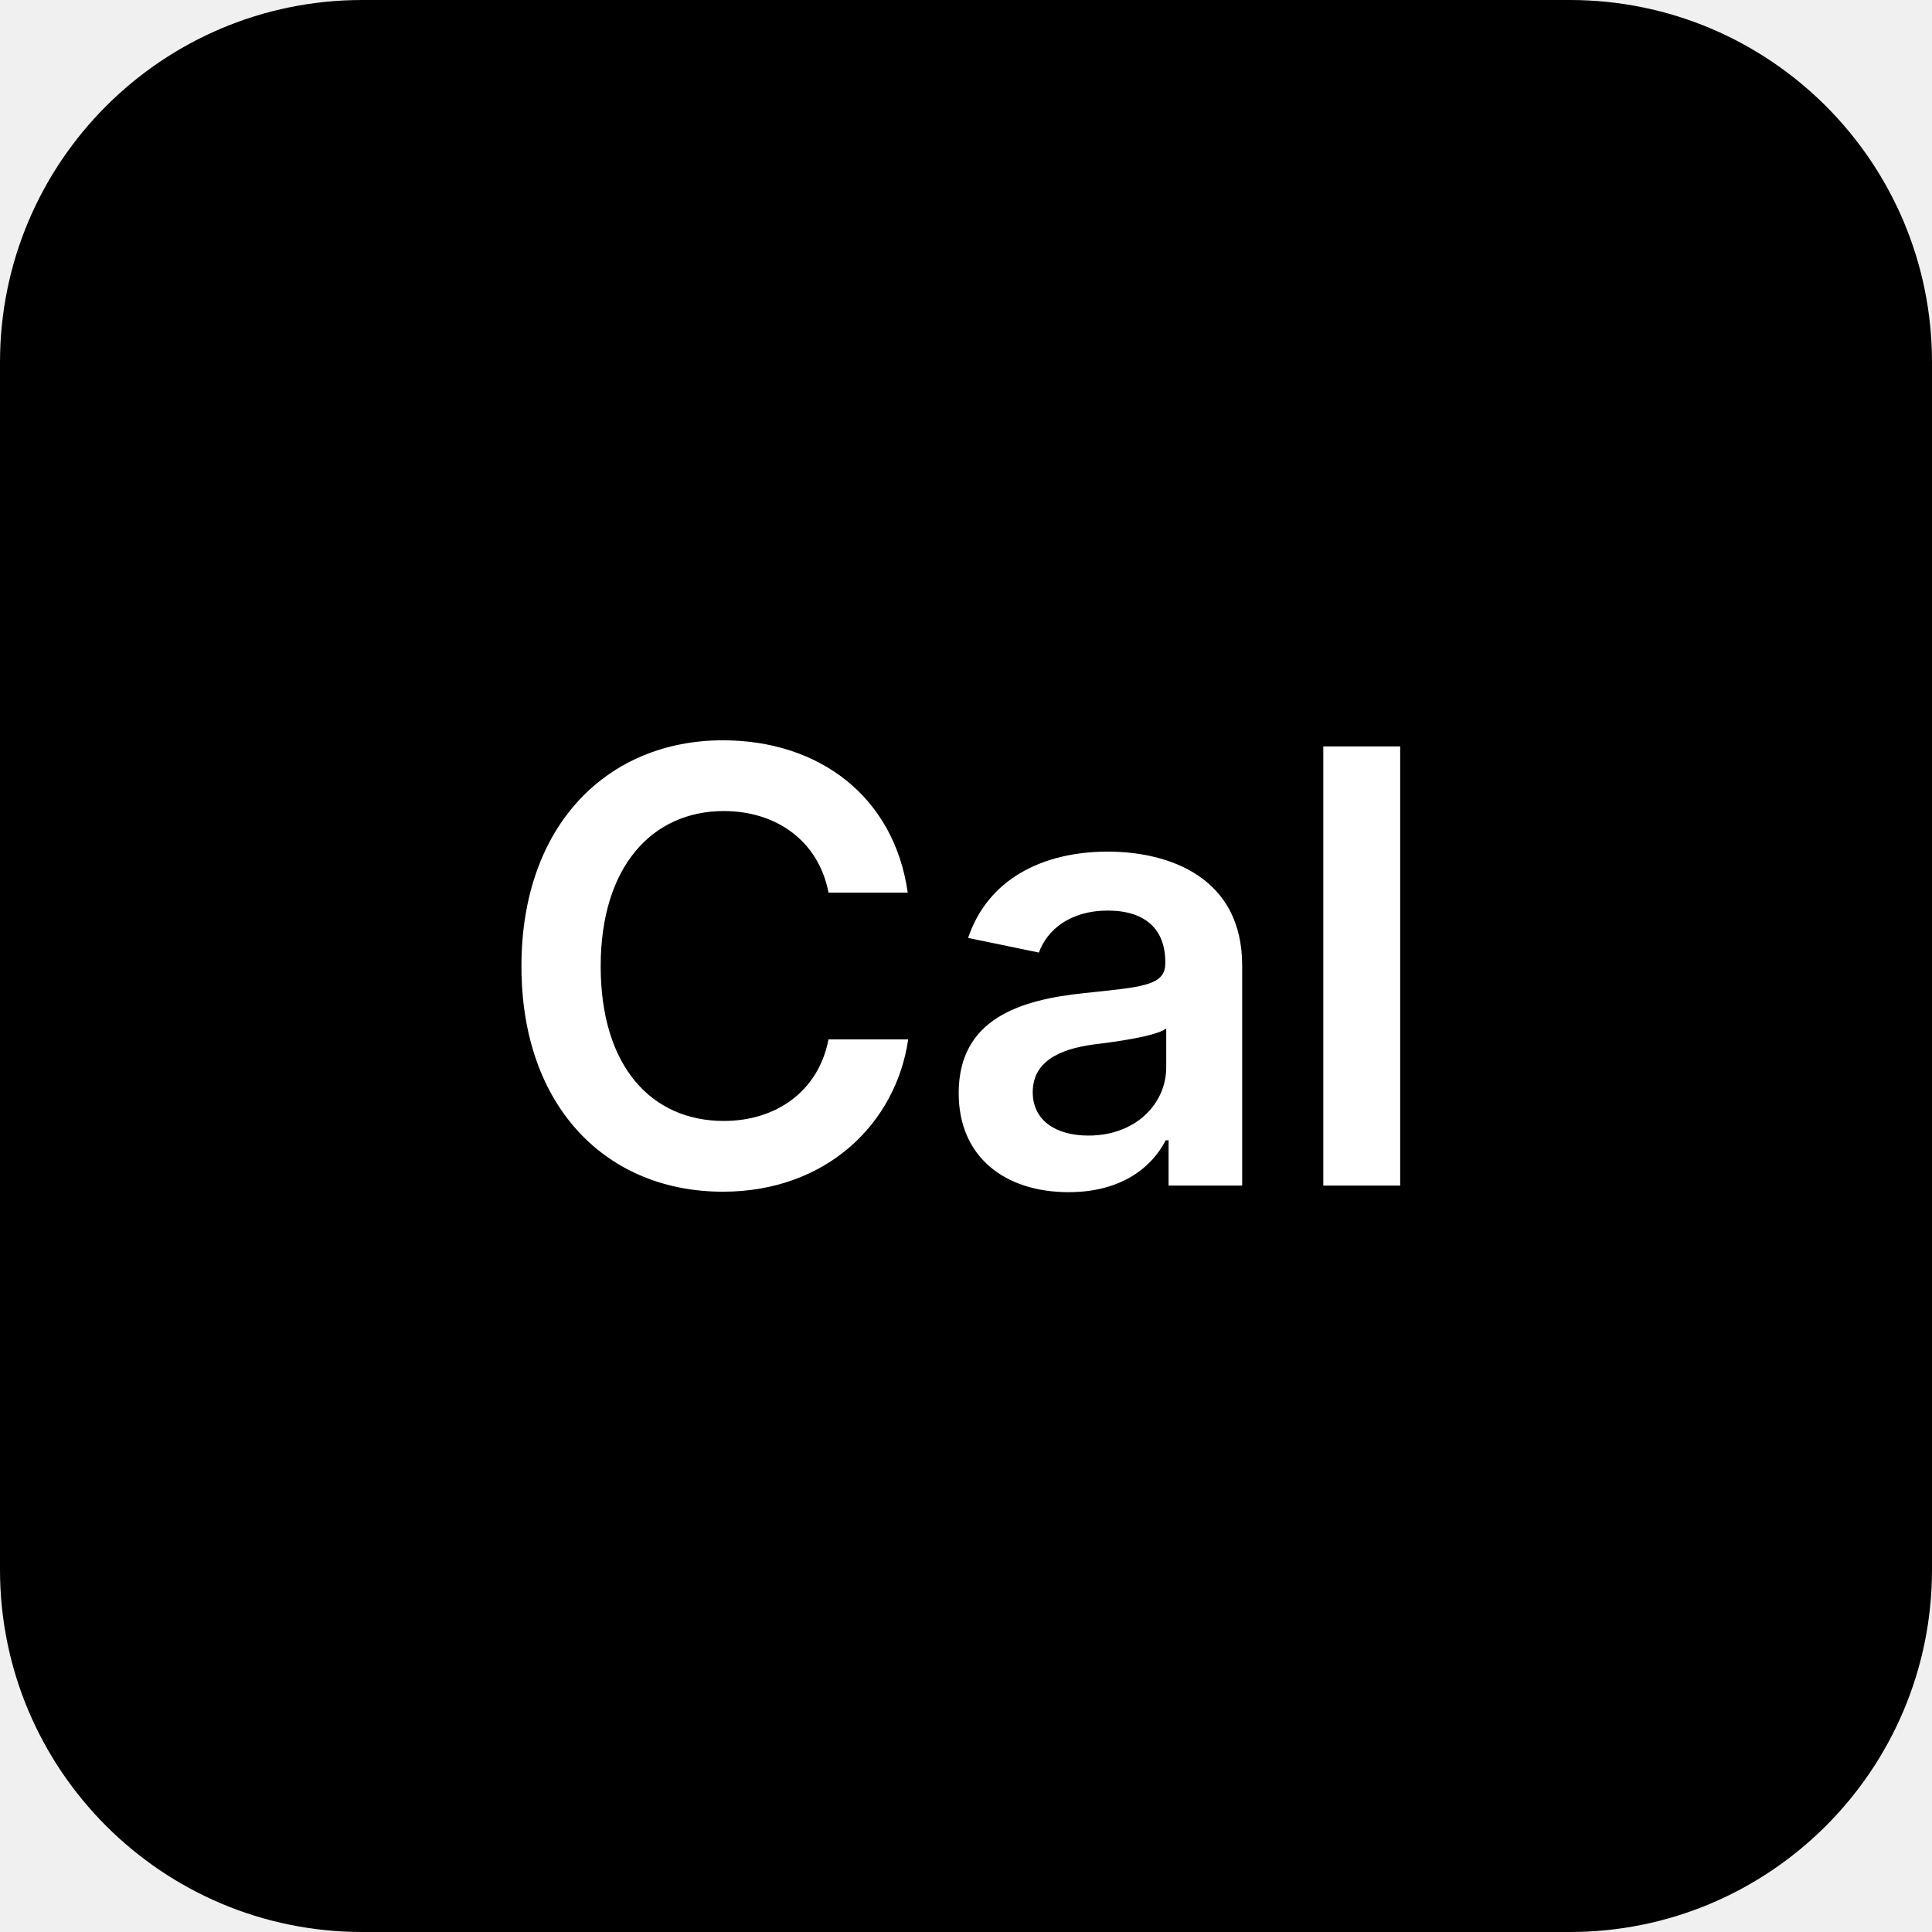
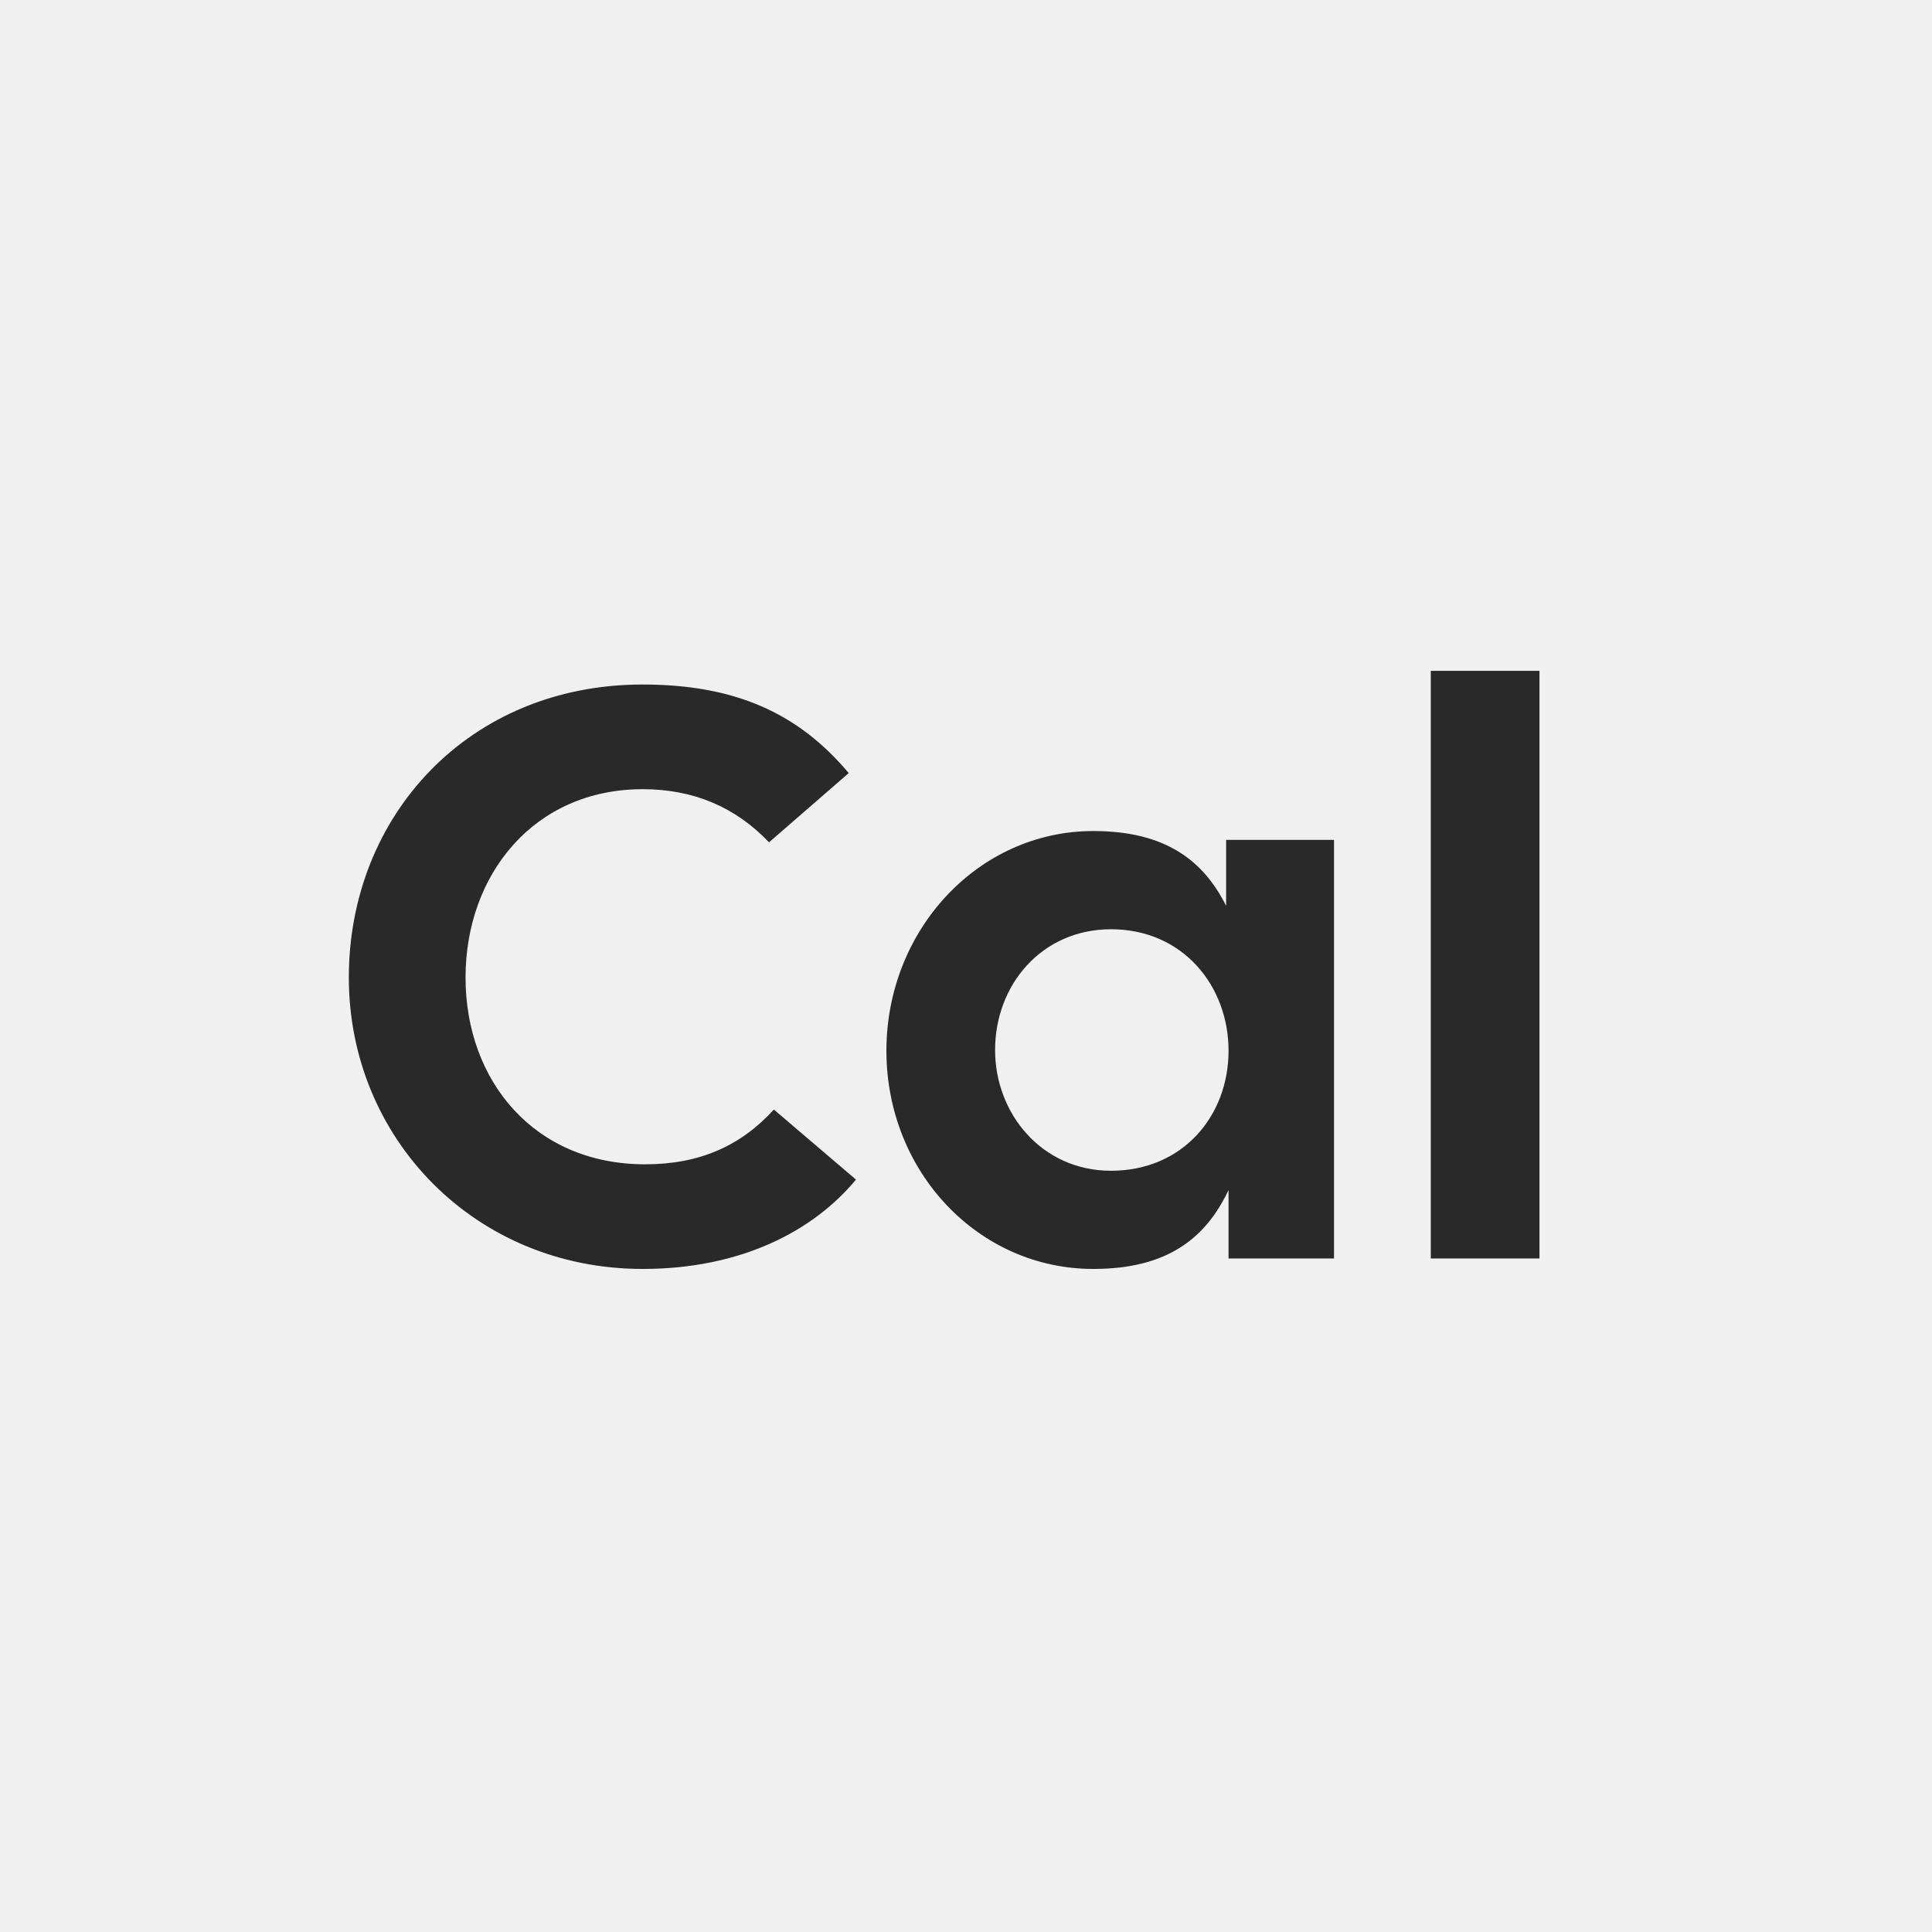
- <svg xmlns="http://www.w3.org/2000/svg" viewBox="0 0 64 64" fill="none">
-   <rect width="64" height="64" rx="12" fill="#000" />
-   <text x="50%" y="50%" text-anchor="middle" dominant-baseline="central" font-family="-apple-system,BlinkMacSystemFont,'Segoe UI',sans-serif" font-size="20" font-weight="600" fill="#fff">Cal</text>
+ <svg xmlns="http://www.w3.org/2000/svg" width="56" height="56" fill="none">
+   <path d="M18.628 36.781c2.846 0 4.946-1.096 6.183-2.59l-2.38-2.03c-.957 1.05-2.147 1.587-3.733 1.587-3.22 0-5.204-2.427-5.204-5.413 0-2.987 1.984-5.46 5.134-5.46 1.47 0 2.683.513 3.663 1.54l2.31-2.007c-1.47-1.75-3.313-2.567-5.973-2.567-5.04 0-8.517 3.803-8.517 8.493 0 4.667 3.663 8.447 8.517 8.447ZM31.69 36.781c2.17 0 3.267-.91 3.92-2.286v1.983h3.057V24.344H35.54v1.914c-.653-1.307-1.75-2.17-3.85-2.17-3.337 0-5.997 2.87-5.997 6.37s2.66 6.323 5.997 6.323Zm-2.847-6.346c0-1.89 1.354-3.5 3.36-3.5 2.077 0 3.407 1.633 3.407 3.523 0 1.89-1.33 3.477-3.407 3.477-2.006 0-3.36-1.657-3.36-3.5ZM41.472 36.478h3.15V19.444h-3.15v17.034Z" fill="#292929" />
</svg>
